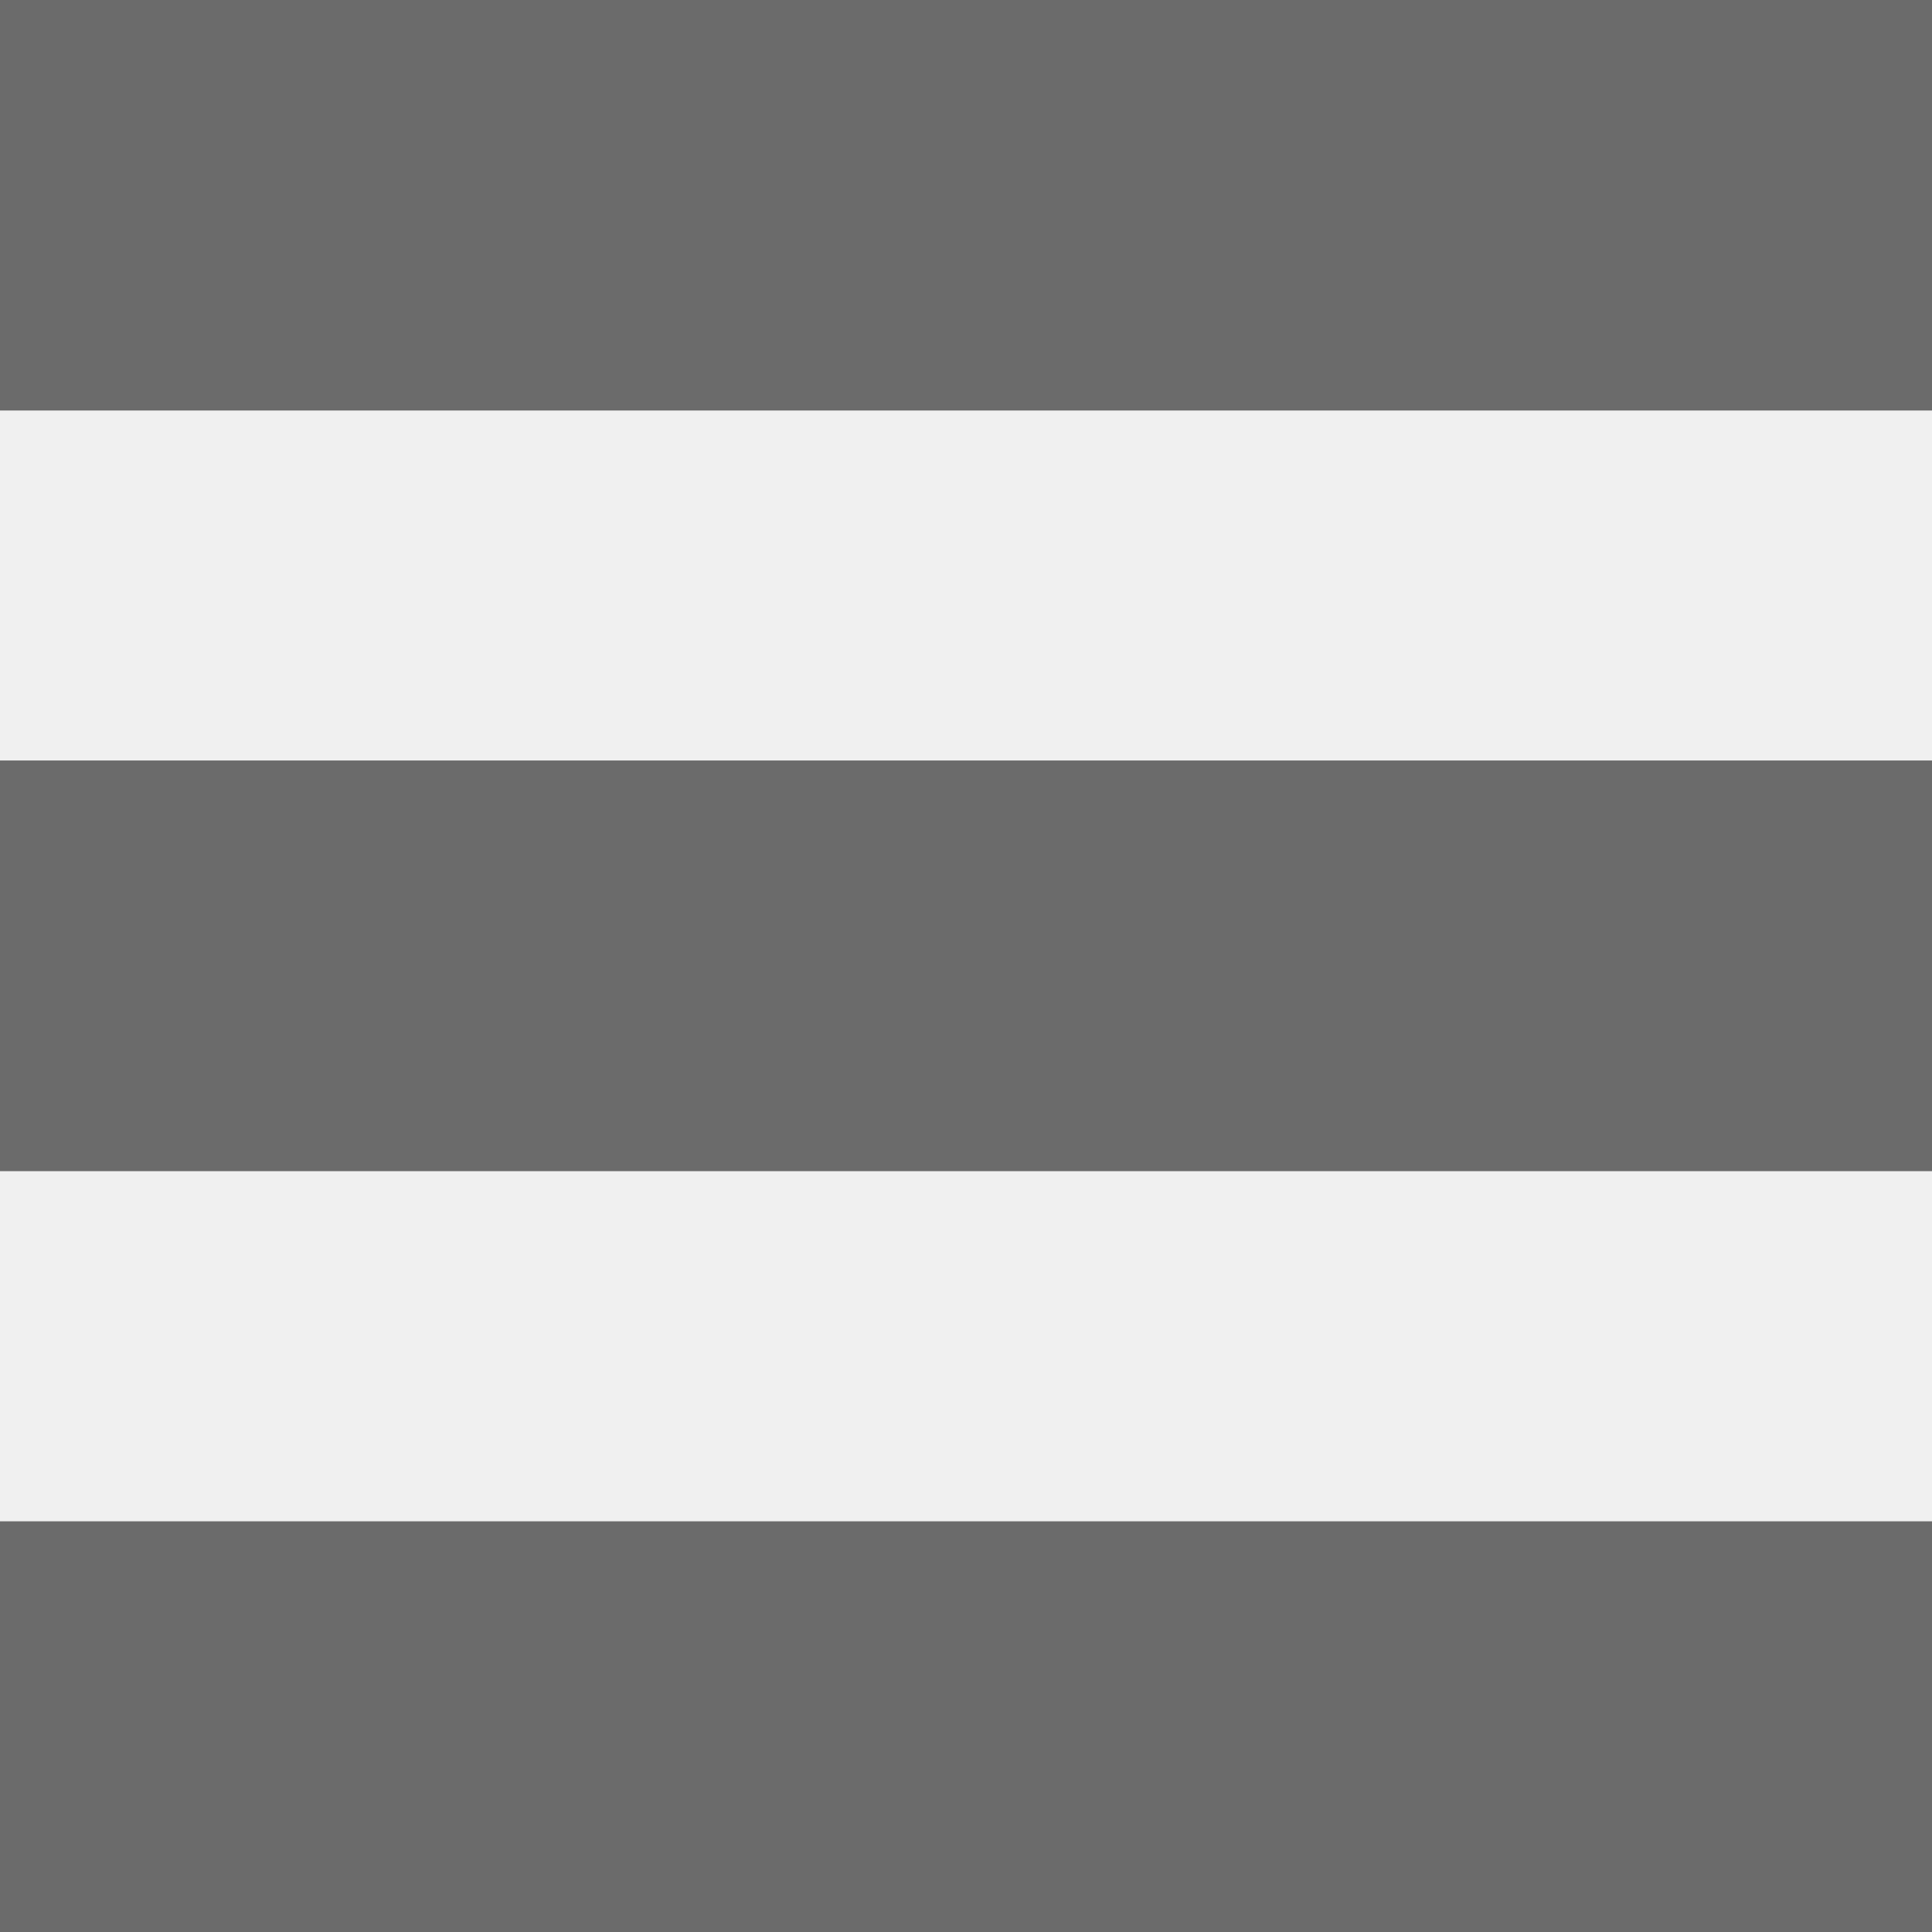
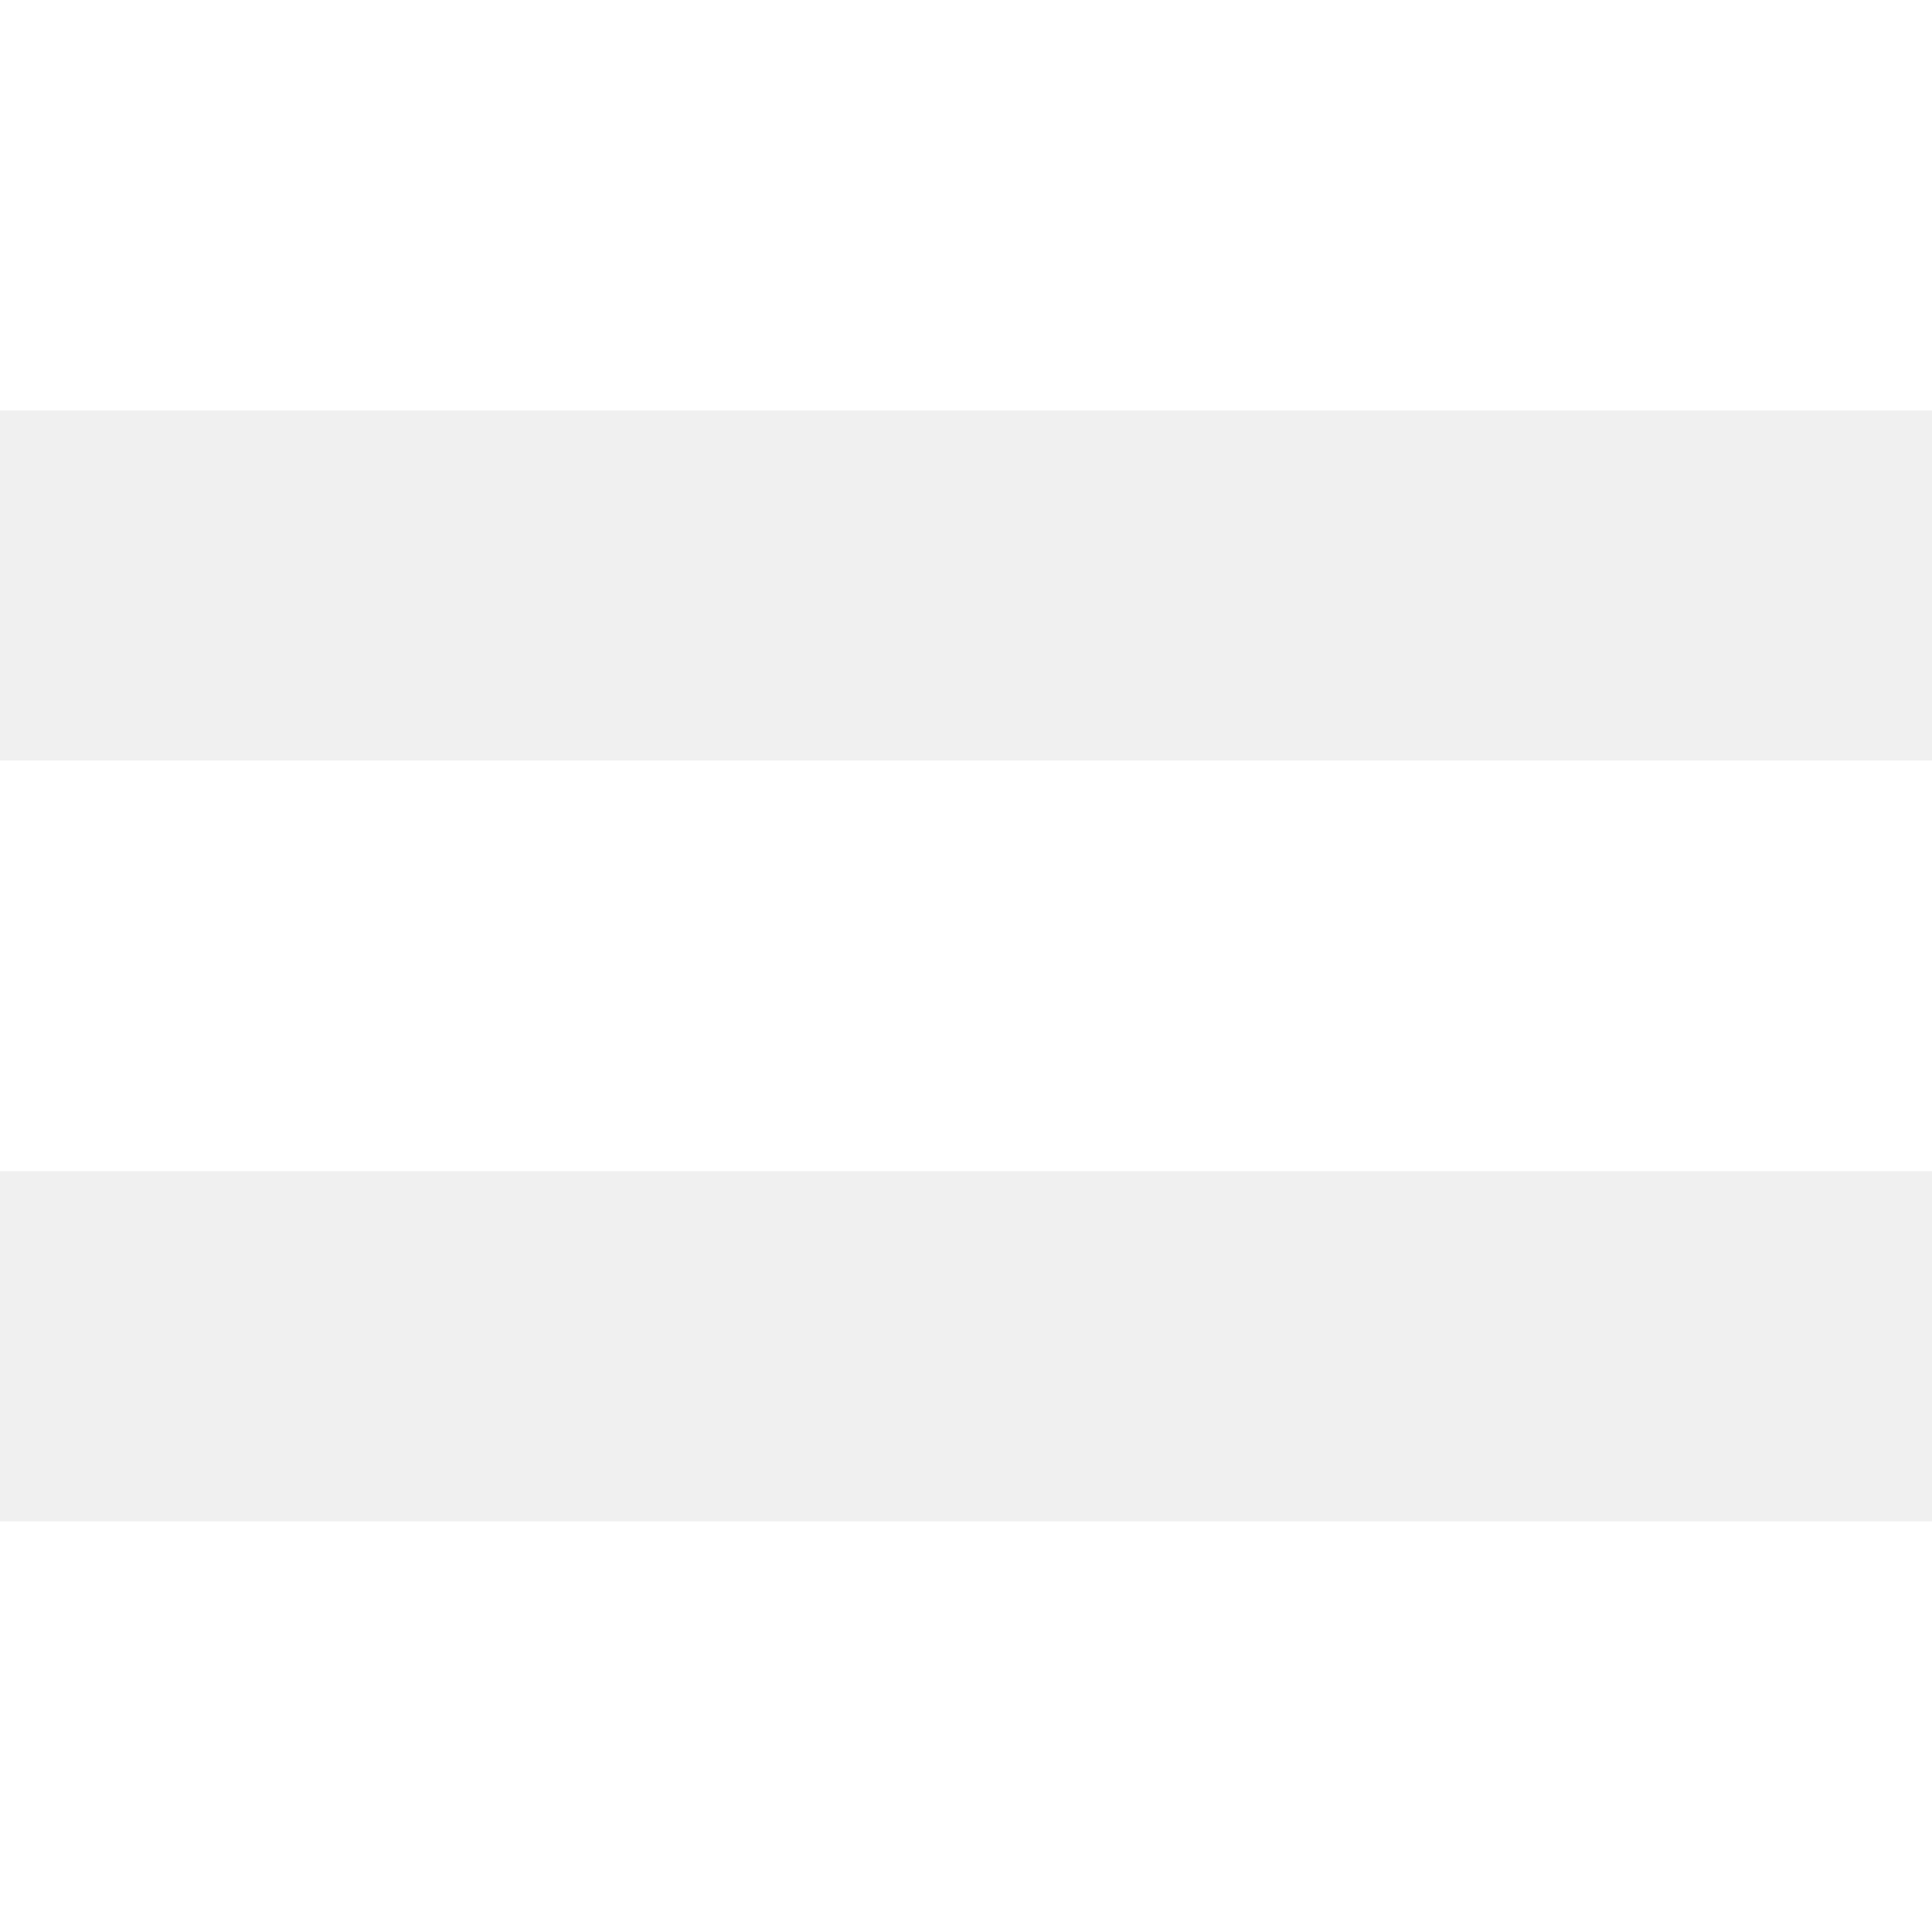
<svg xmlns="http://www.w3.org/2000/svg" version="1.1" id="Your_Icon" x="0px" y="0px" width="100px" height="100px" viewBox="0 0 100 100" enable-background="new 0 0 100 100" xml:space="preserve">
  <path d="M0,100.869" />
-   <rect fill="#6B6B6B" width="100" height="21.248" />
-   <rect y="39.363" fill="#6B6B6B" width="100" height="21.257" />
-   <rect y="78.743" fill="#6B6B6B" width="100" height="21.257" />
+   <rect fill="#FFFFFF" width="100" height="21.248" />
+   <rect y="39.363" fill="#FFFFFF" width="100" height="21.257" />
+   <rect y="78.743" fill="#FFFFFF" width="100" height="21.257" />
</svg>
